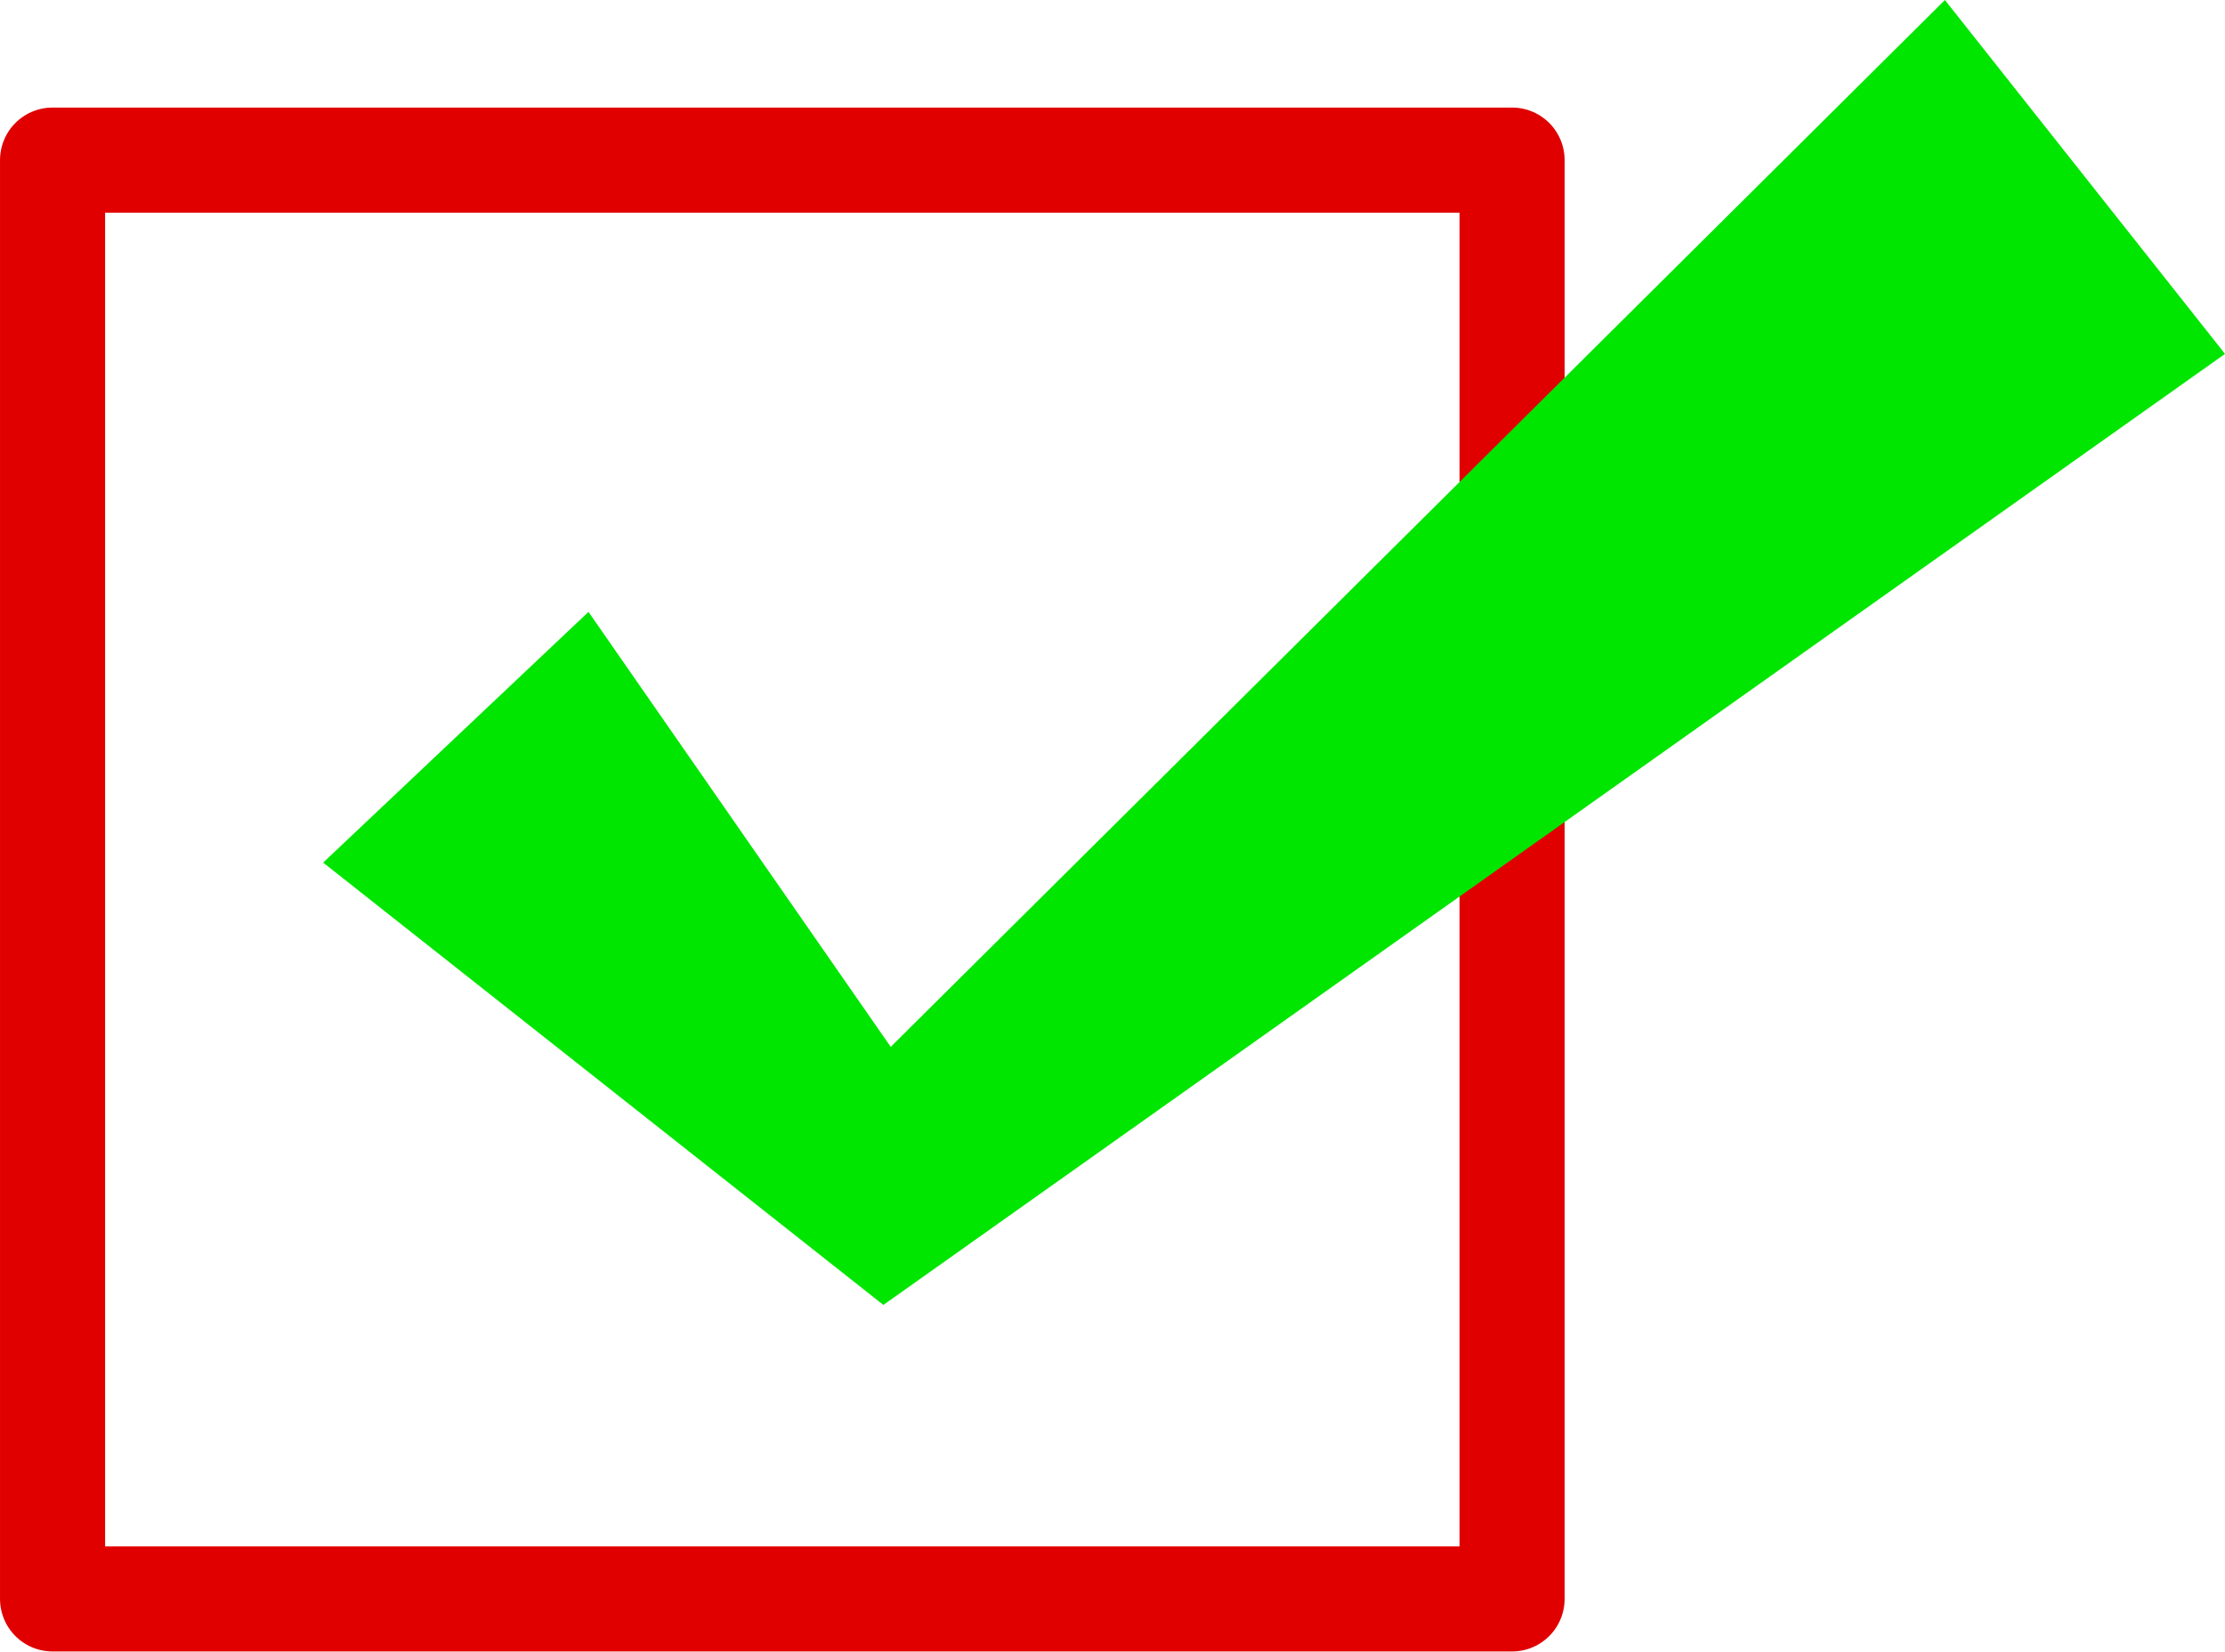
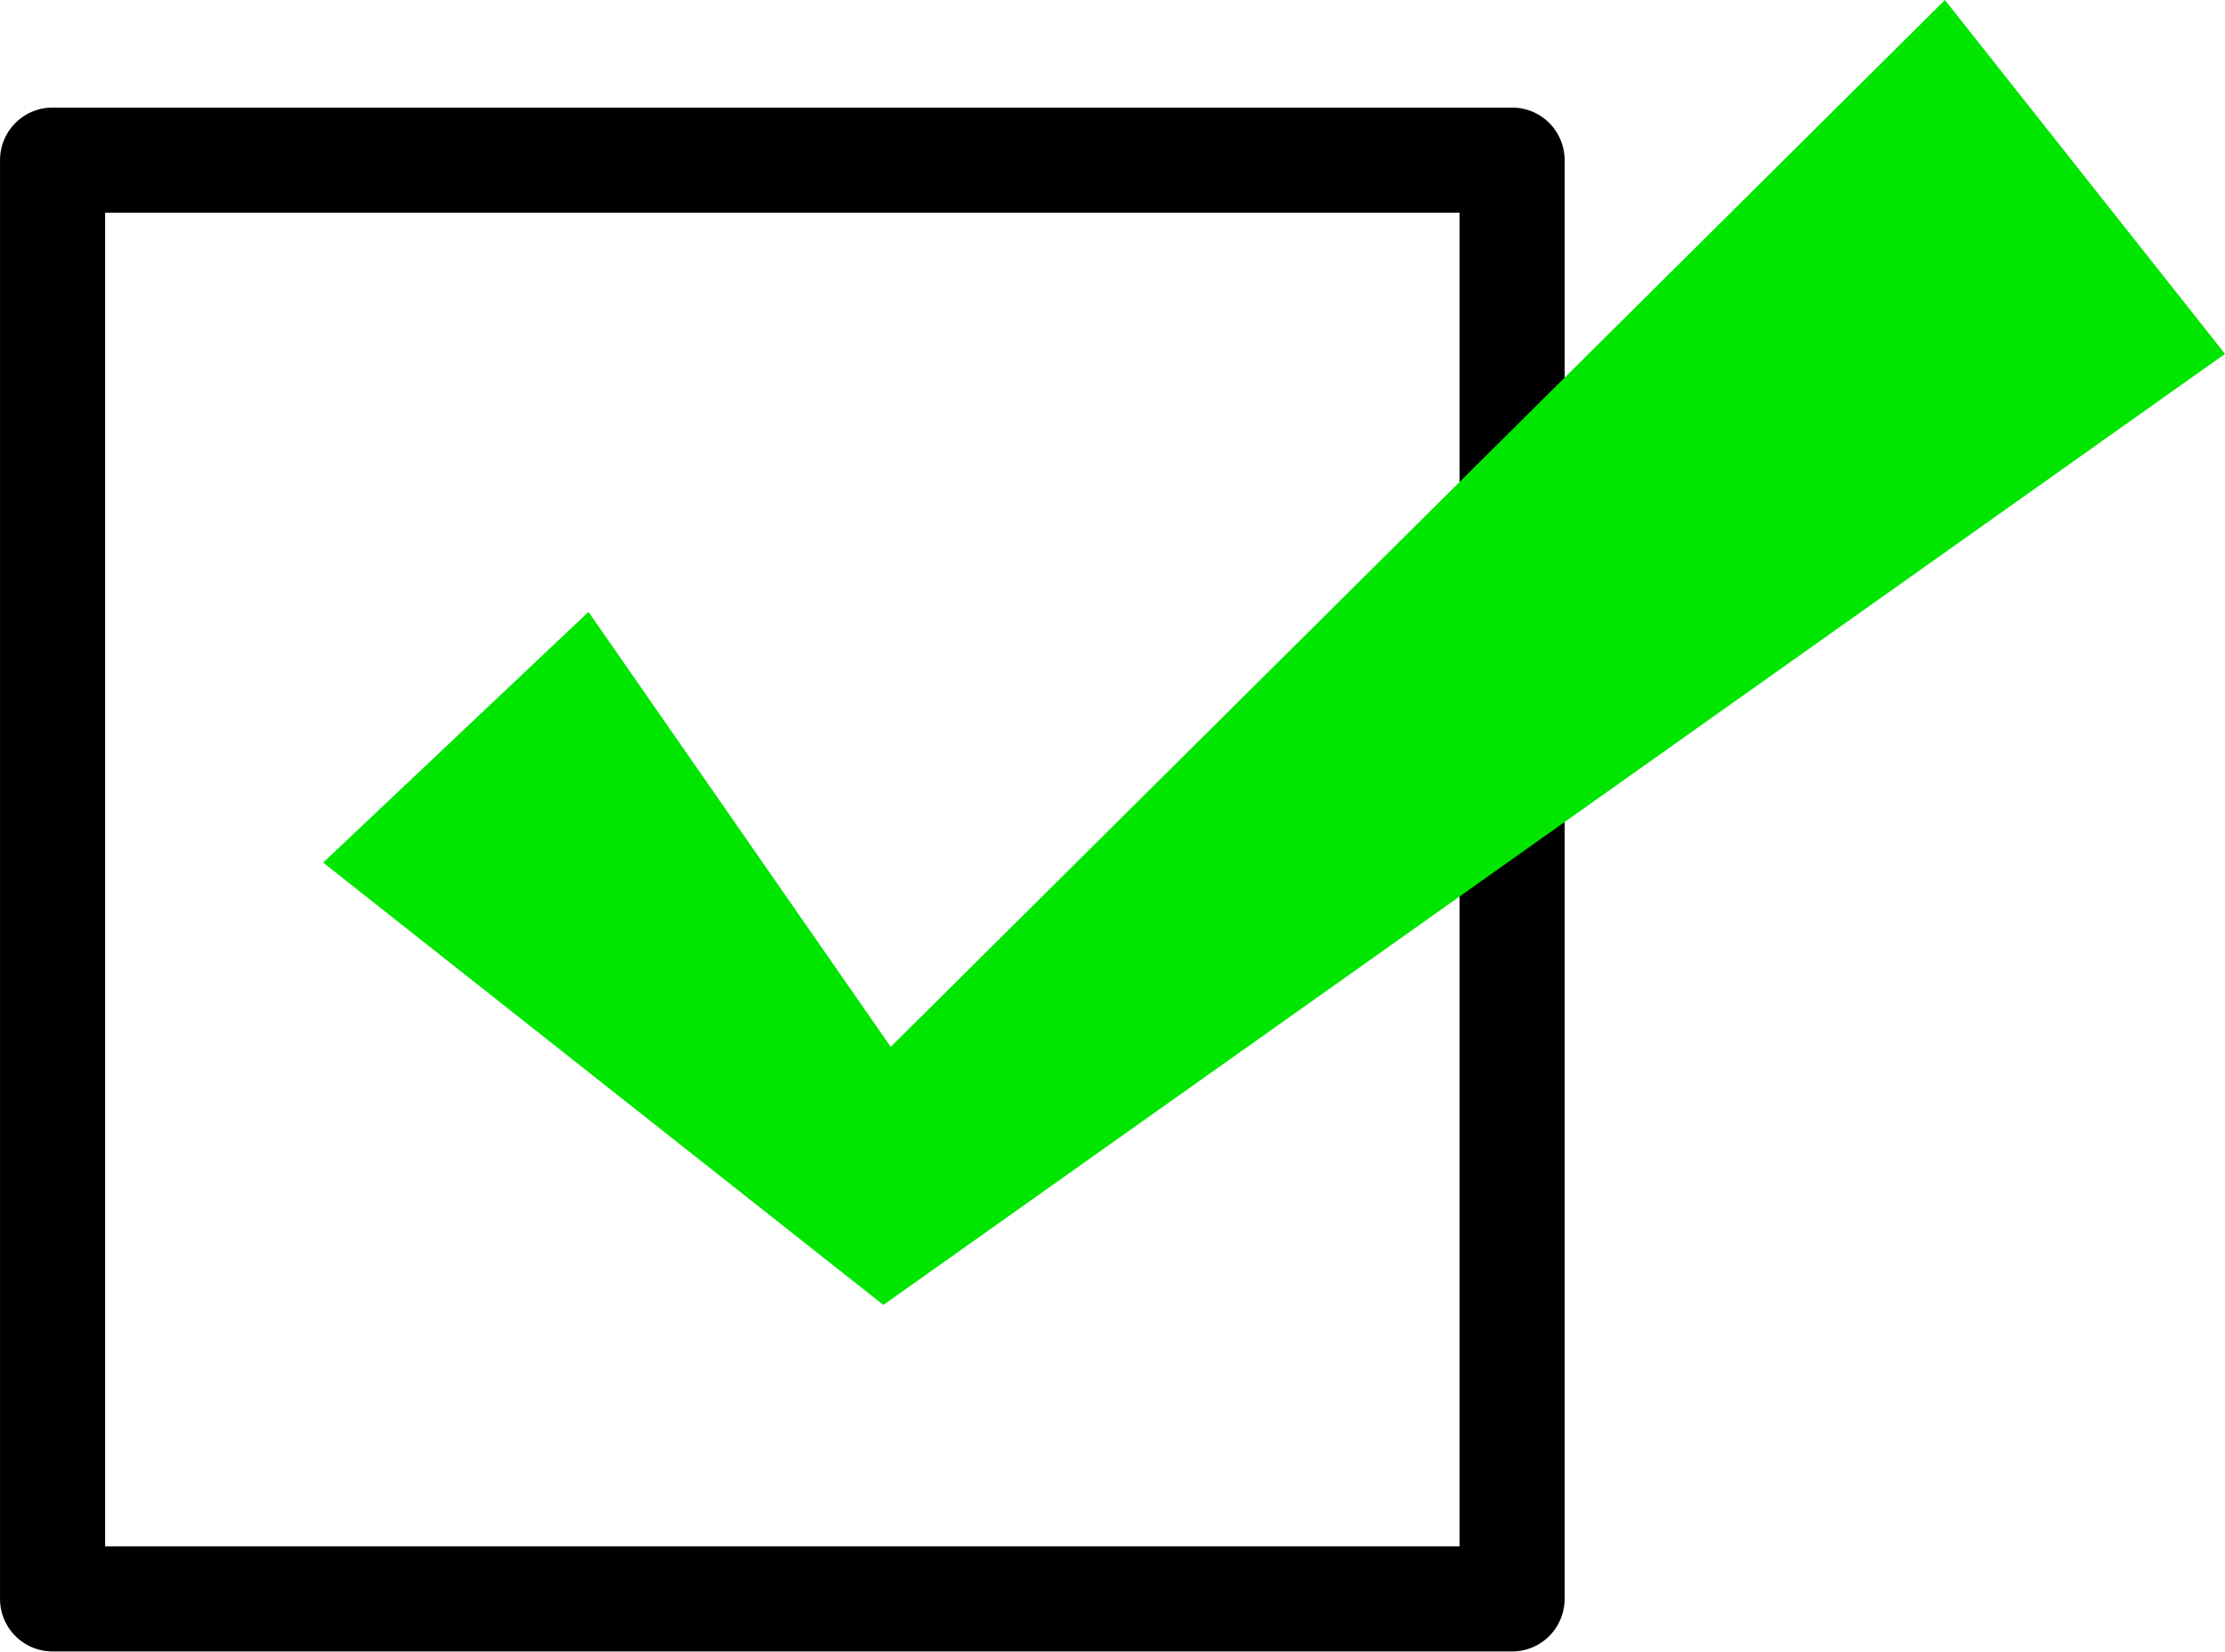
<svg xmlns="http://www.w3.org/2000/svg" width="38.112" height="28.285" id="svg3006" version="1.1">
  <defs id="defs3008" />
  <g id="layer1" transform="translate(0.9892857,-1024.709)">
-     <rect style="fill:none;stroke:#e00000;stroke-width:1.8;stroke-linecap:round;stroke-linejoin:round;stroke-miterlimit:4;stroke-opacity:1;stroke-dasharray:none" id="rect5309" width="25" height="24.643" x="-0.089" y="0.089" transform="translate(0,1027.362)" />
+     <rect style="fill:none;stroke:#000000;stroke-width:1.8;stroke-linecap:round;stroke-linejoin:round;stroke-miterlimit:4;stroke-opacity:1;stroke-dasharray:none" id="rect5309" width="25" height="24.643" x="-0.089" y="0.089" transform="translate(0,1027.362)" />
    <path style="fill:#00e600;fill-opacity:1;stroke:none" d="M 4.546,12.121 9.091,7.827 14.268,15.277 32.325,-2.653 37.123,3.408 14.142,19.697 z" id="path5311" transform="translate(0,1027.362)" />
  </g>
</svg>
